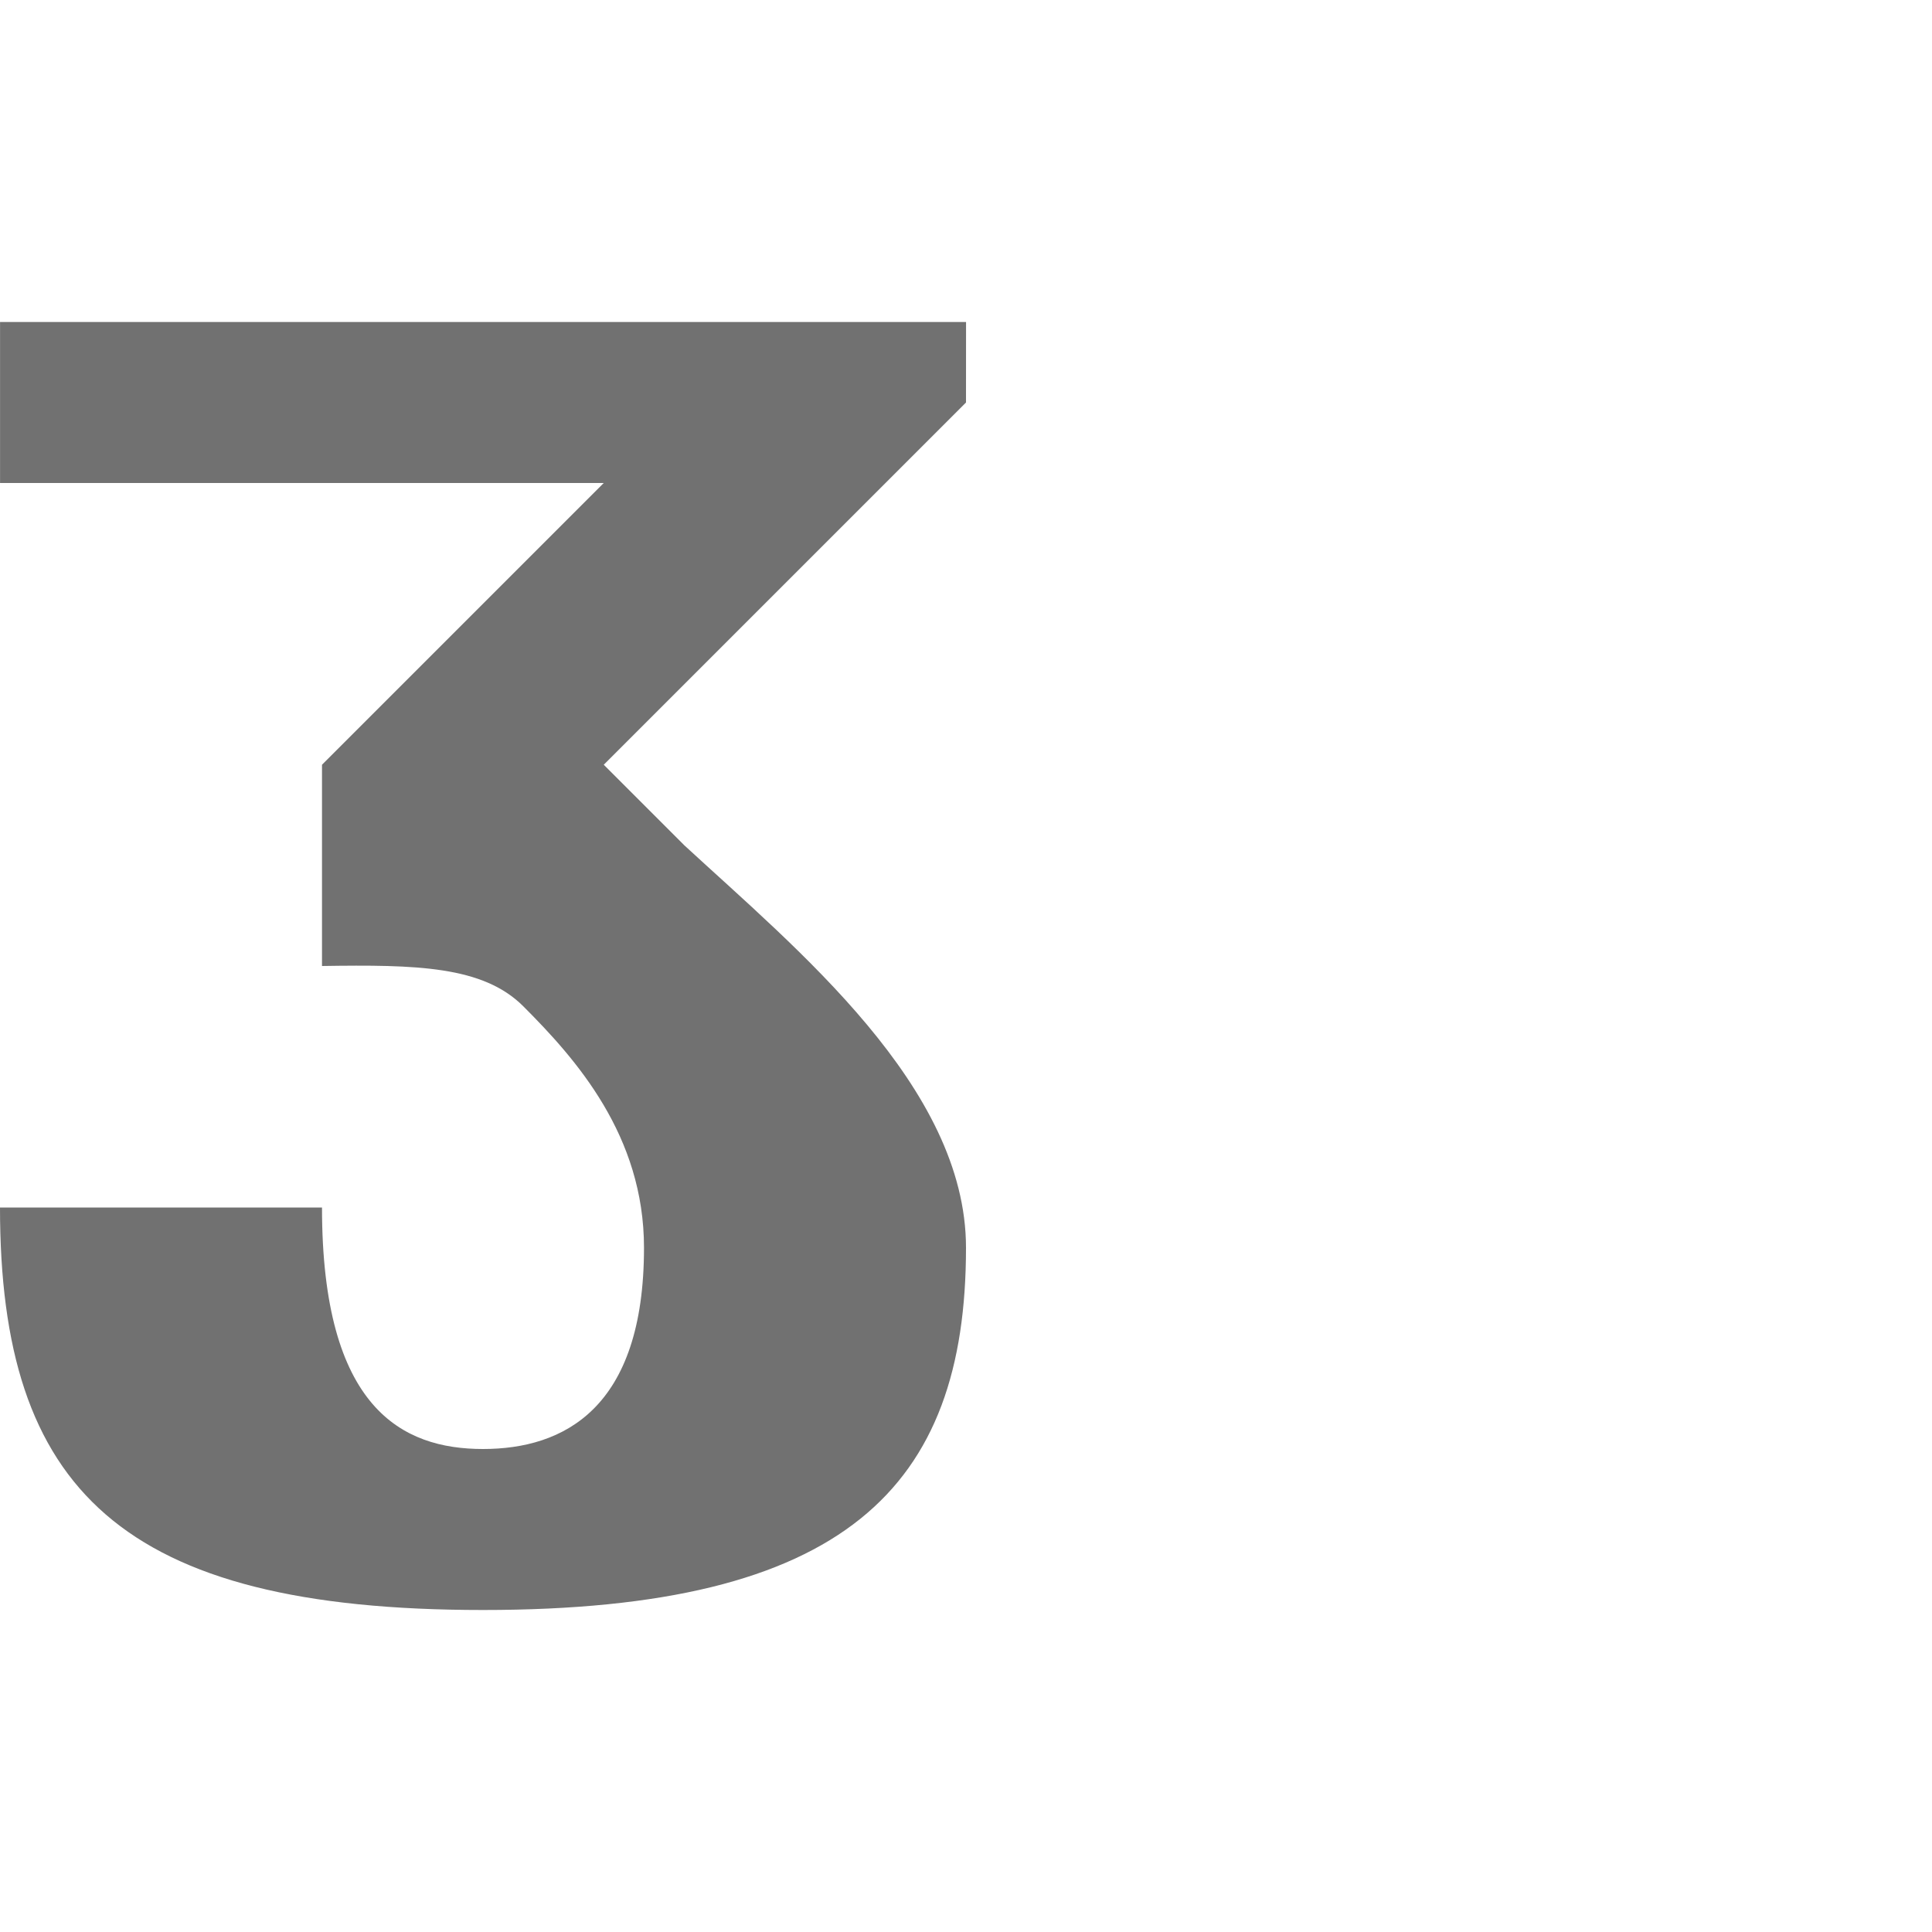
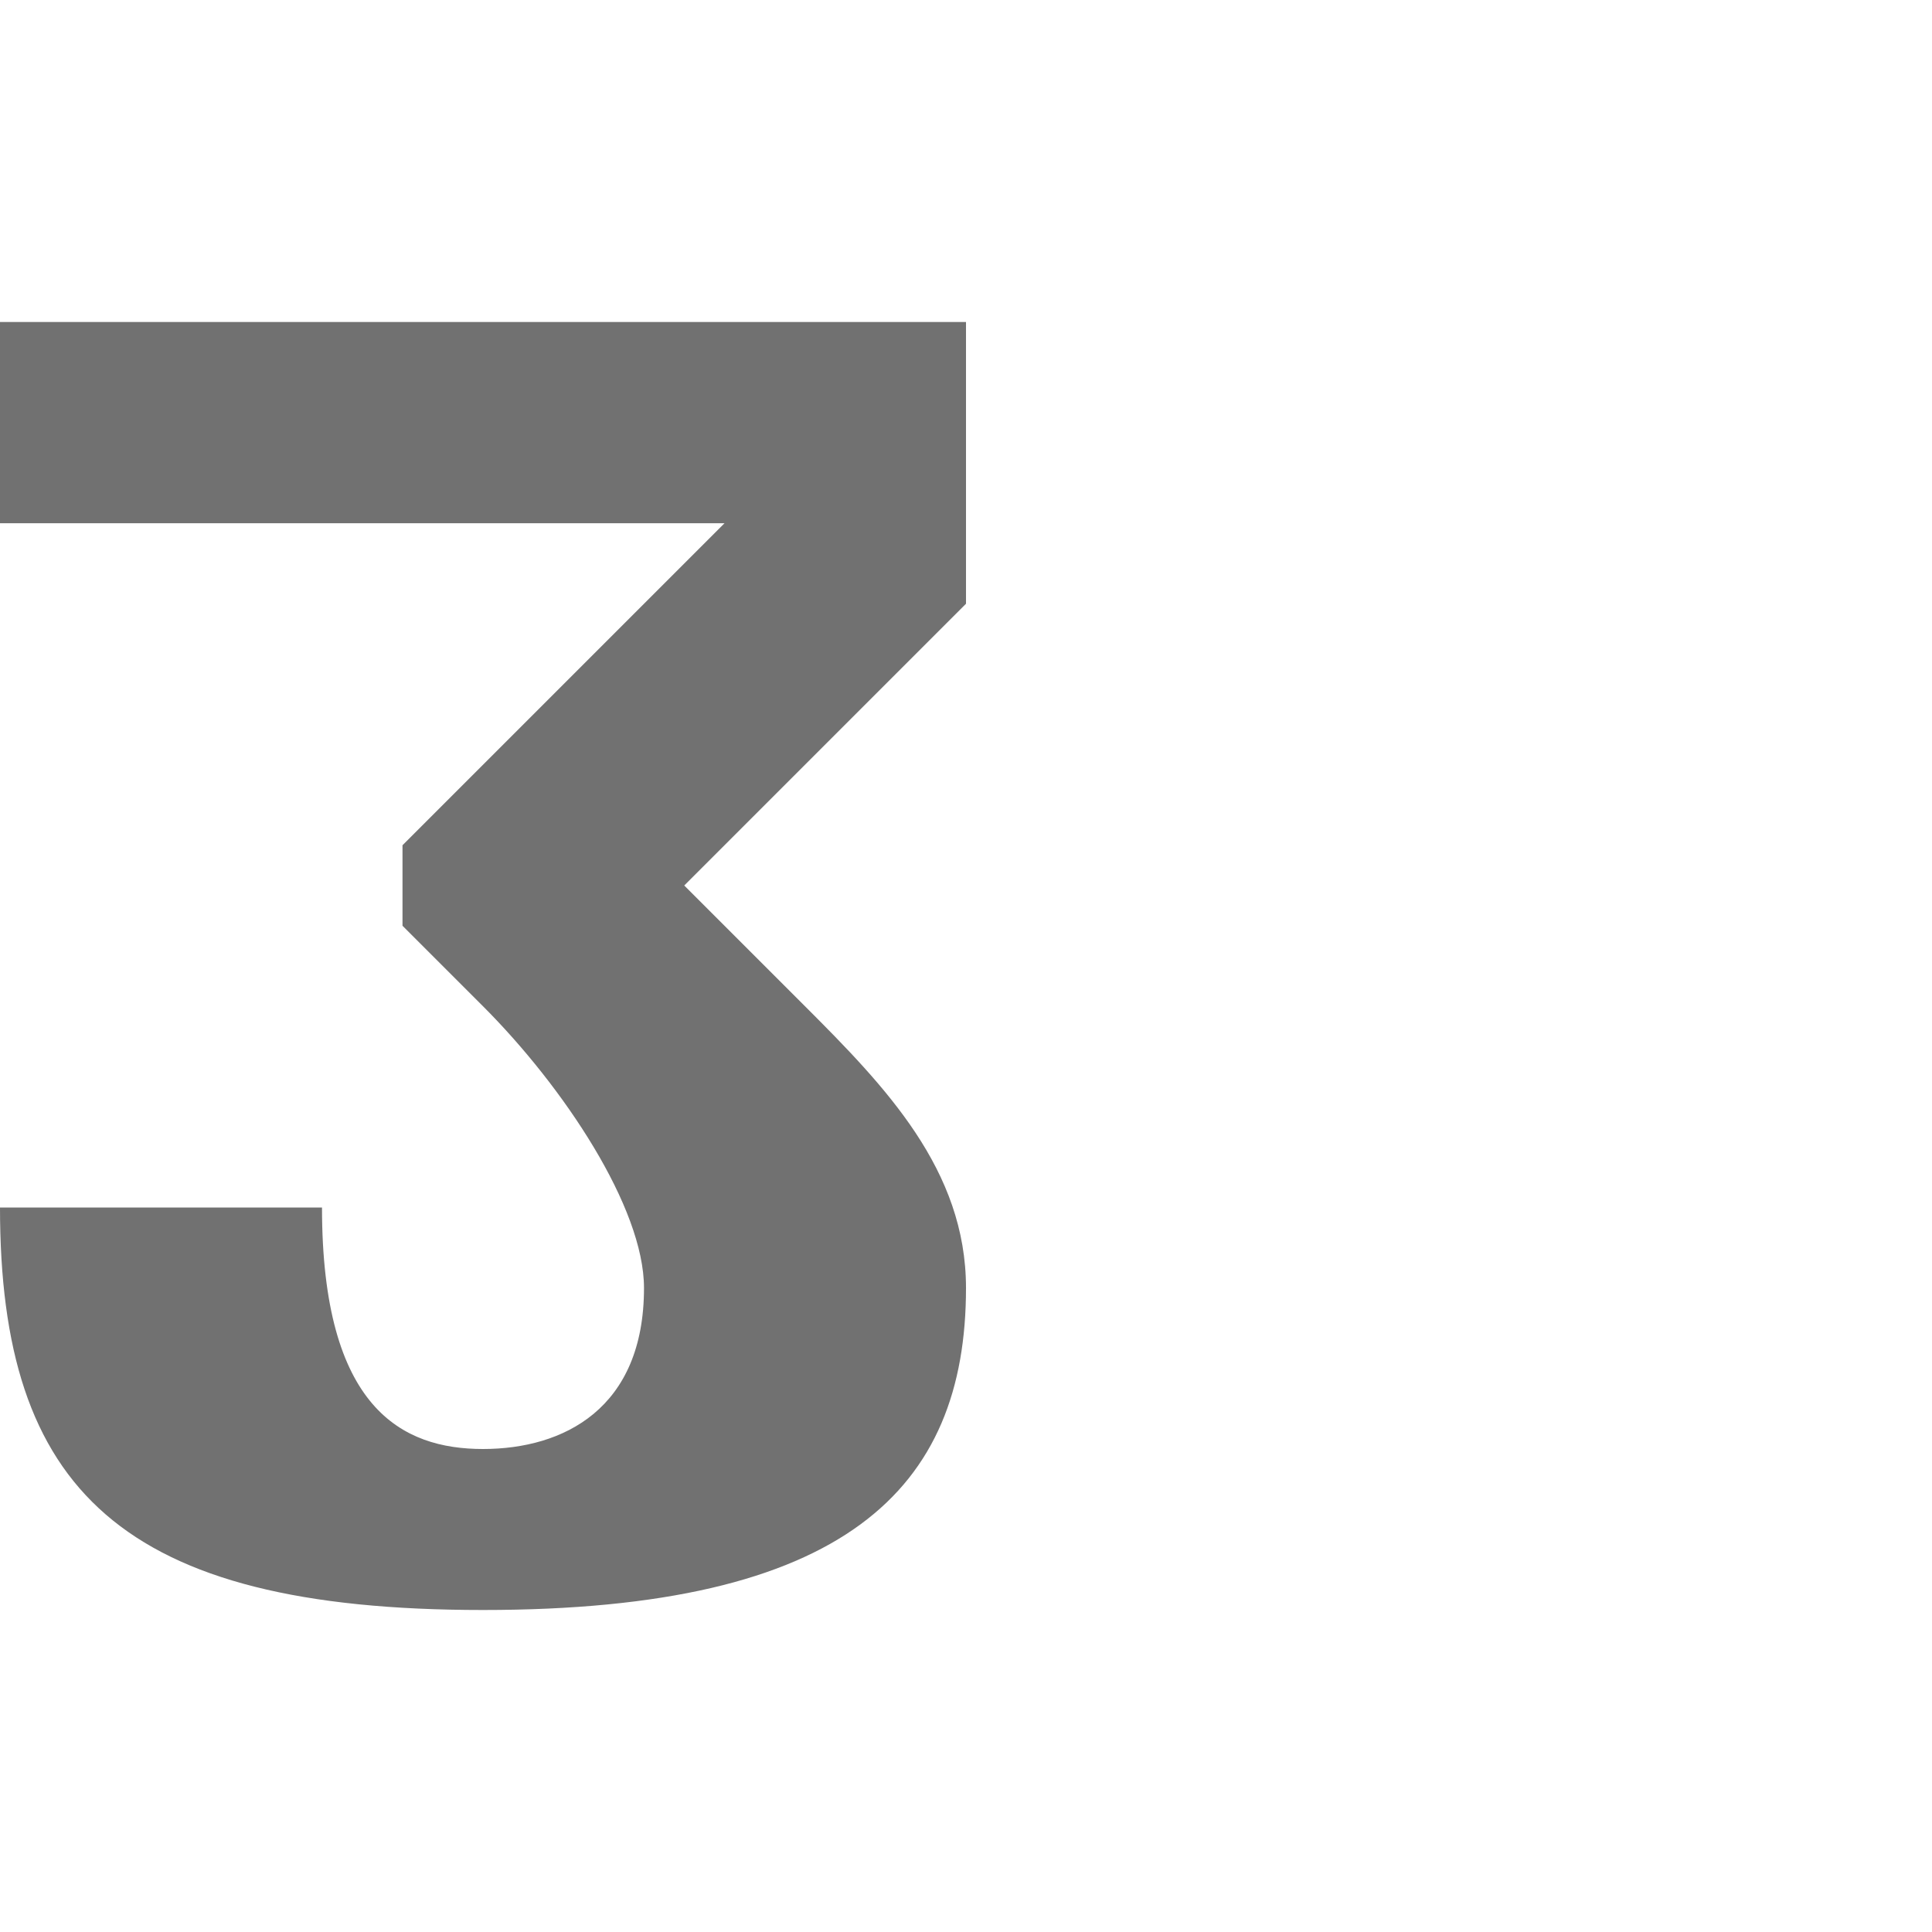
<svg xmlns="http://www.w3.org/2000/svg" width="1200" height="1200" viewBox="0 0 1200 1200" version="1.1" id="svg1" xml:space="preserve">
  <defs id="defs1" />
  <g id="layer1">
-     <path id="path2-8" style="fill:#000000;fill-opacity:0.555;fill-rule:evenodd;stroke-width:1" d="M 200,475 375,300 H 0.031 V 200 H 600.031 L 600,250 375,475 l 50,50 c 69.79,64.393 175,150 175,250 0,148.924 -75,225 -300,225 C 75,1000 0,925 0,750 h 200 c 0,125 50,150 100,150 50,0 100,-25 100,-125 0,-69.682 -42.187,-117.187 -75,-150 -25,-25 -66.289,-25.9 -125,-25 z" />
+     <path id="path2-8" style="fill:#000000;fill-opacity:0.555;fill-rule:evenodd;stroke-width:1" d="M 0,200 V 325 H 450 L 250,525 v 50 l 50,50 c 50,50 100,125 100,175 0,75 -50,100 -100,100 -50,0 -100,-25 -100,-150 H 0 c 0,175 75,250 300,250 225,0 300,-75 300,-200 0,-73.388 -50,-125 -100,-175 L 425,550 600,375 V 200 Z" />
  </g>
</svg>
